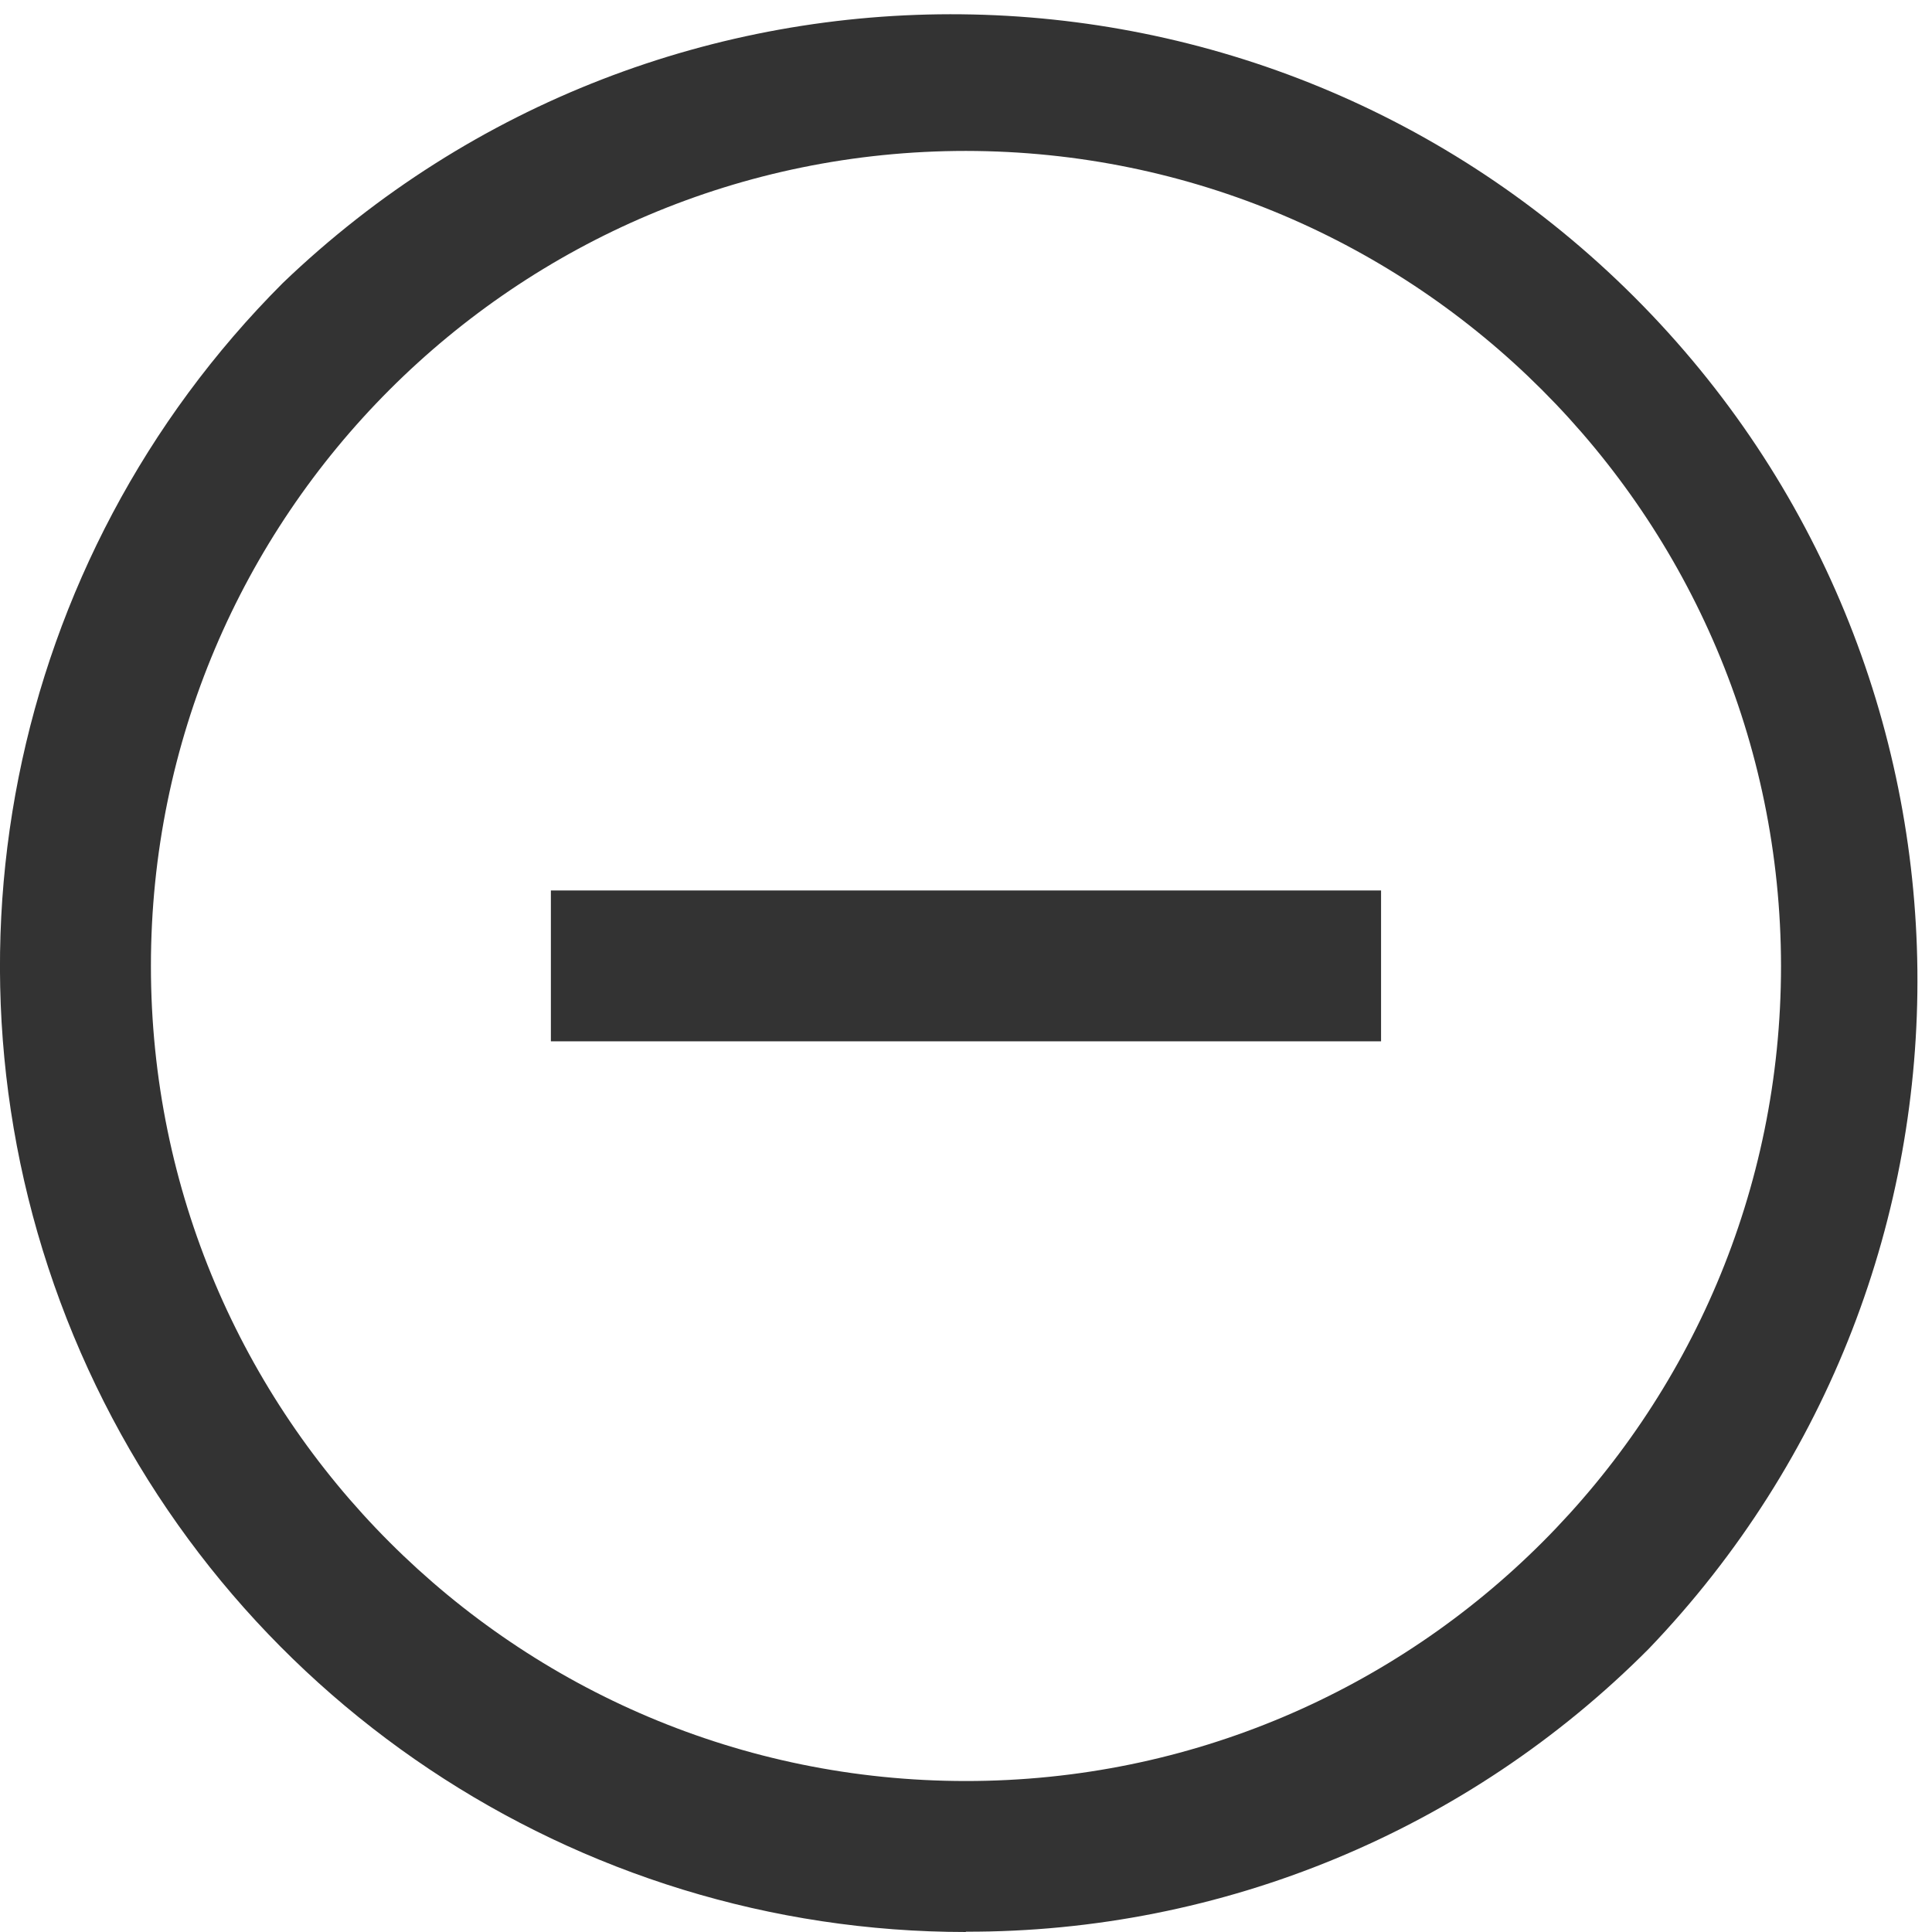
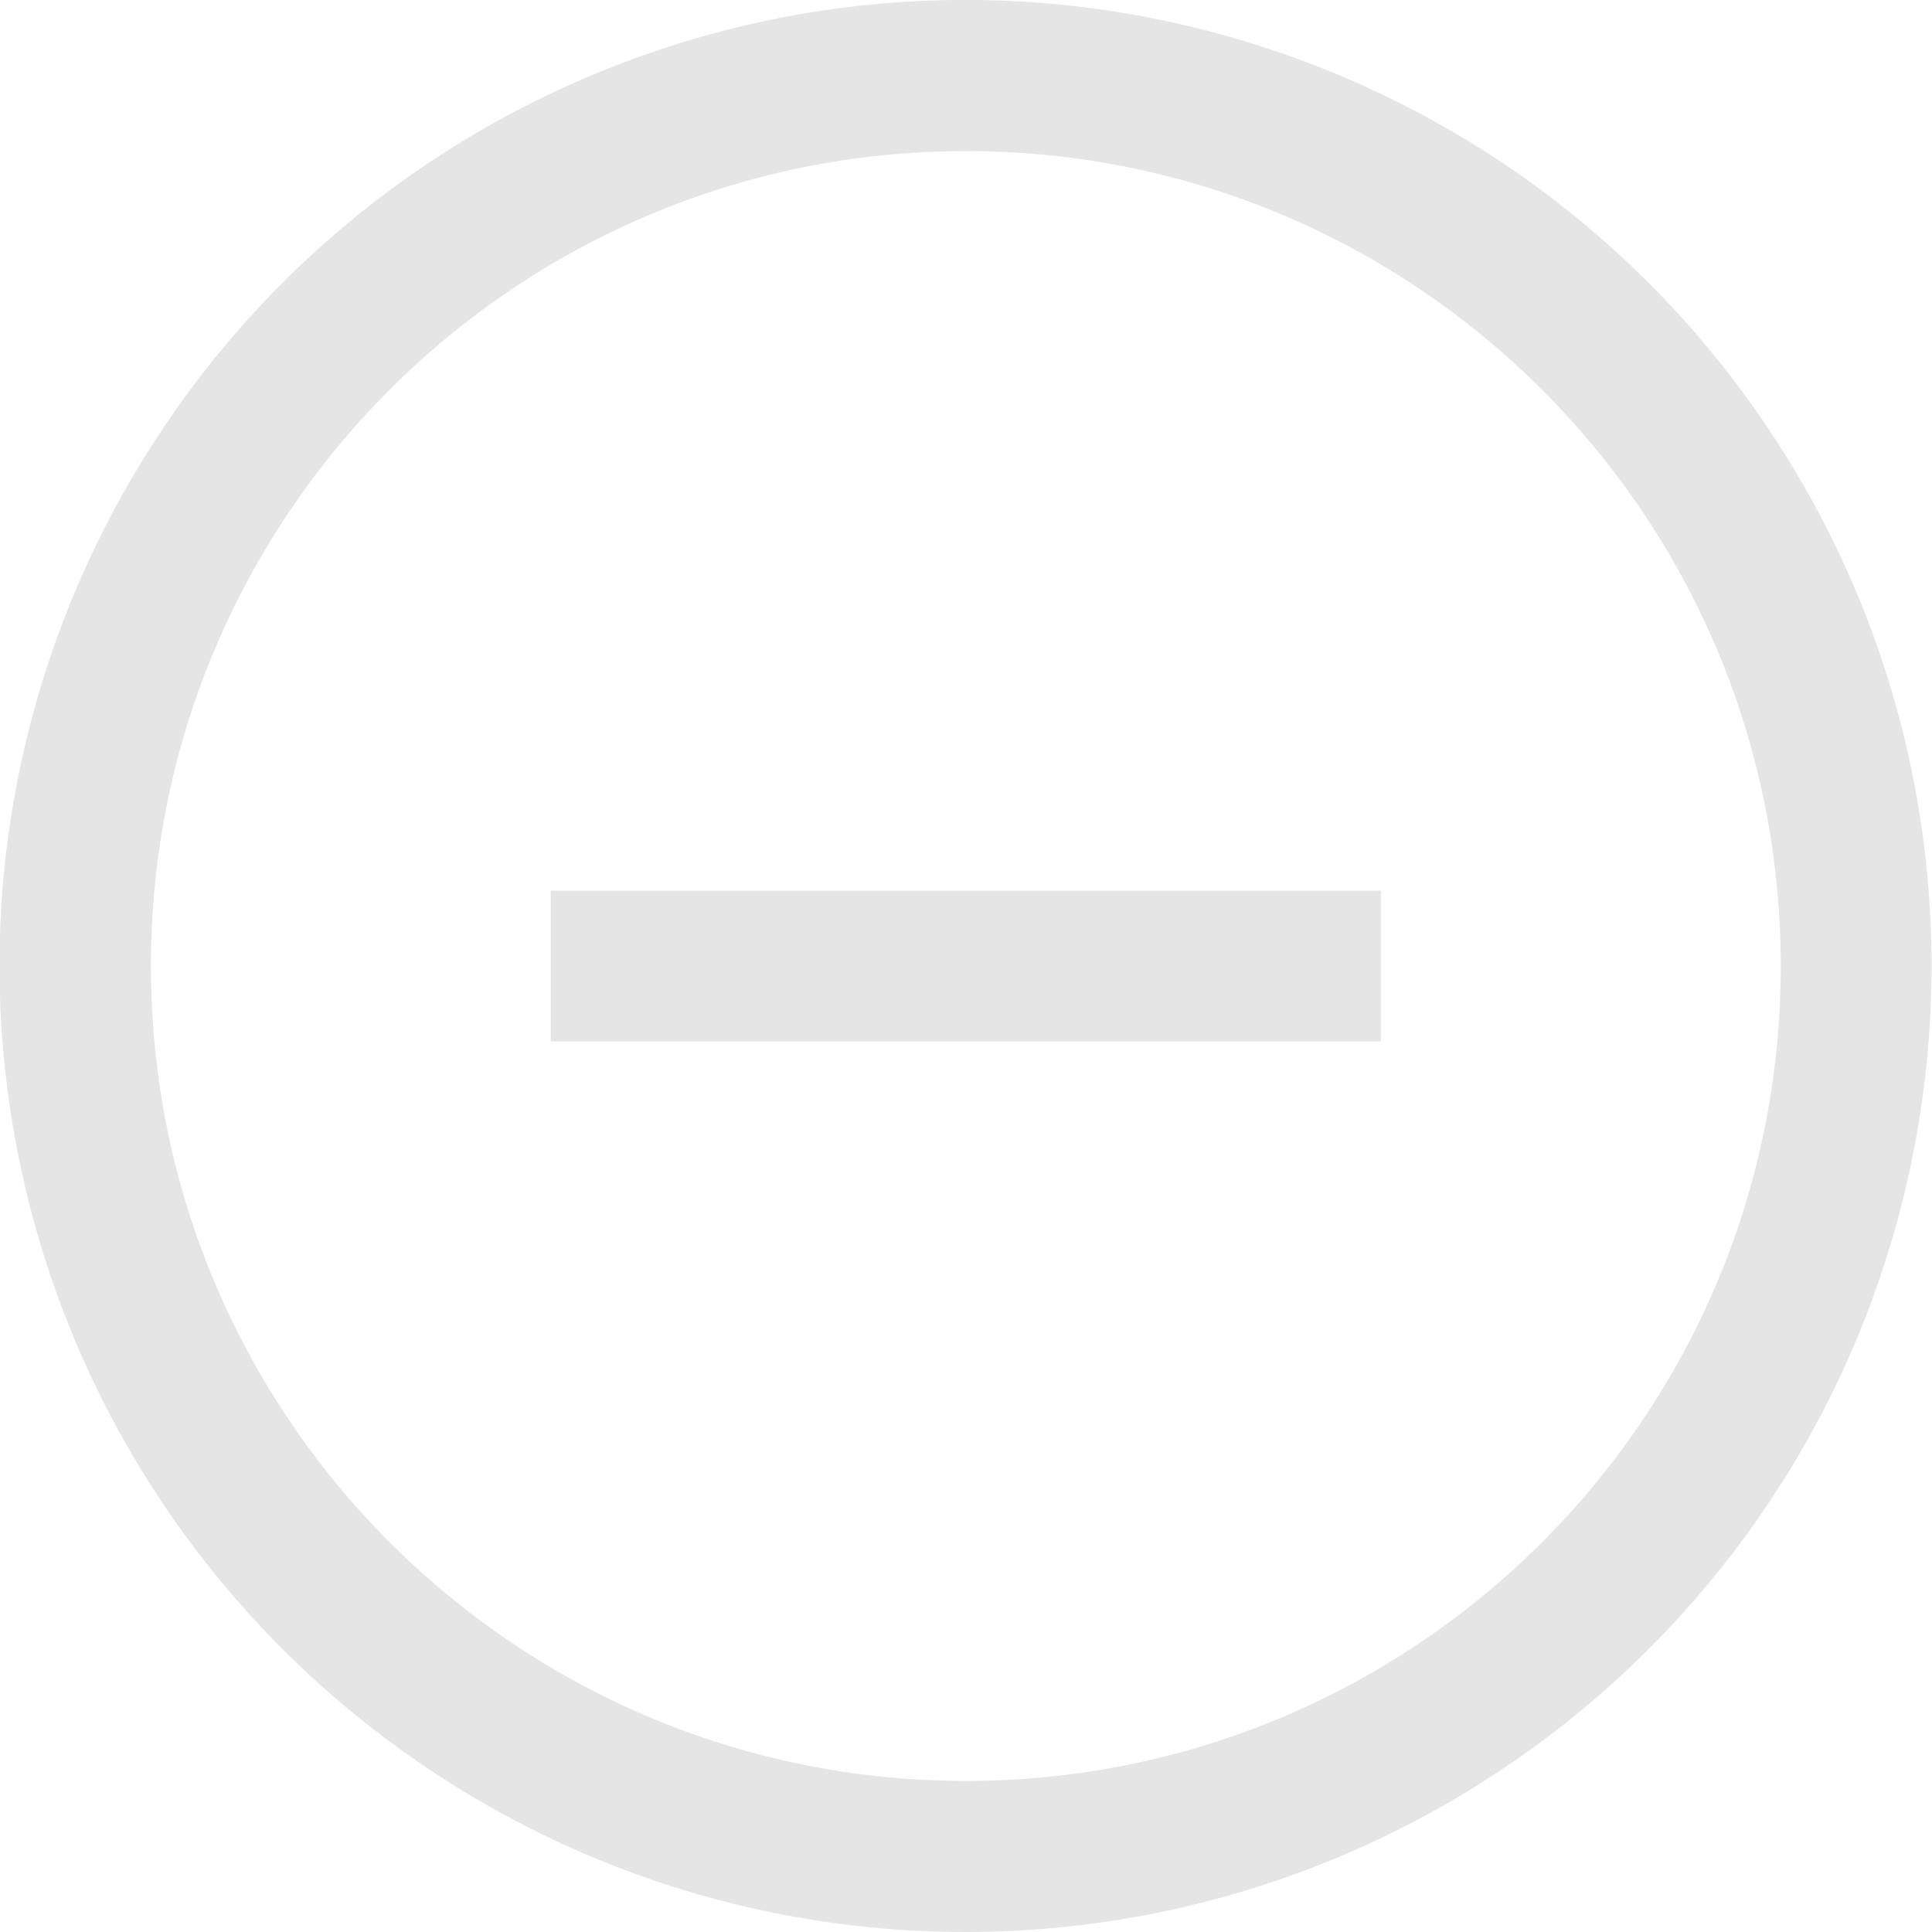
- <svg xmlns="http://www.w3.org/2000/svg" width="31.543" height="31.543" viewBox="0 0 31.543 31.543">
-   <path id="minus" d="M15.771,31.542A15.772,15.772,0,0,1,4.619,4.618a15.772,15.772,0,0,1,22.3,22.3,15.669,15.669,0,0,1-11.152,4.619Zm0-29.079A13.307,13.307,0,1,0,29.078,15.771,13.322,13.322,0,0,0,15.771,2.463Zm6.777,12.074H8.994V17H22.548Zm0,0" transform="translate(0 0.001)" fill="#333" />
+ <svg xmlns="http://www.w3.org/2000/svg" width="12.914" height="12.916" viewBox="0 0 12.914 12.916">
+   <path id="minus" d="M6.457,12.912a6.458,6.458,0,1,1,4.565-1.892,6.457,6.457,0,0,1-4.565,1.892Zm0-11.906a5.448,5.448,0,1,0,5.448,5.449A5.448,5.448,0,0,0,6.457,1.006ZM9.232,5.95H3.682V6.958h5.55Zm0,0" transform="translate(0 0.004)" fill="#e5e5e5" />
</svg>
